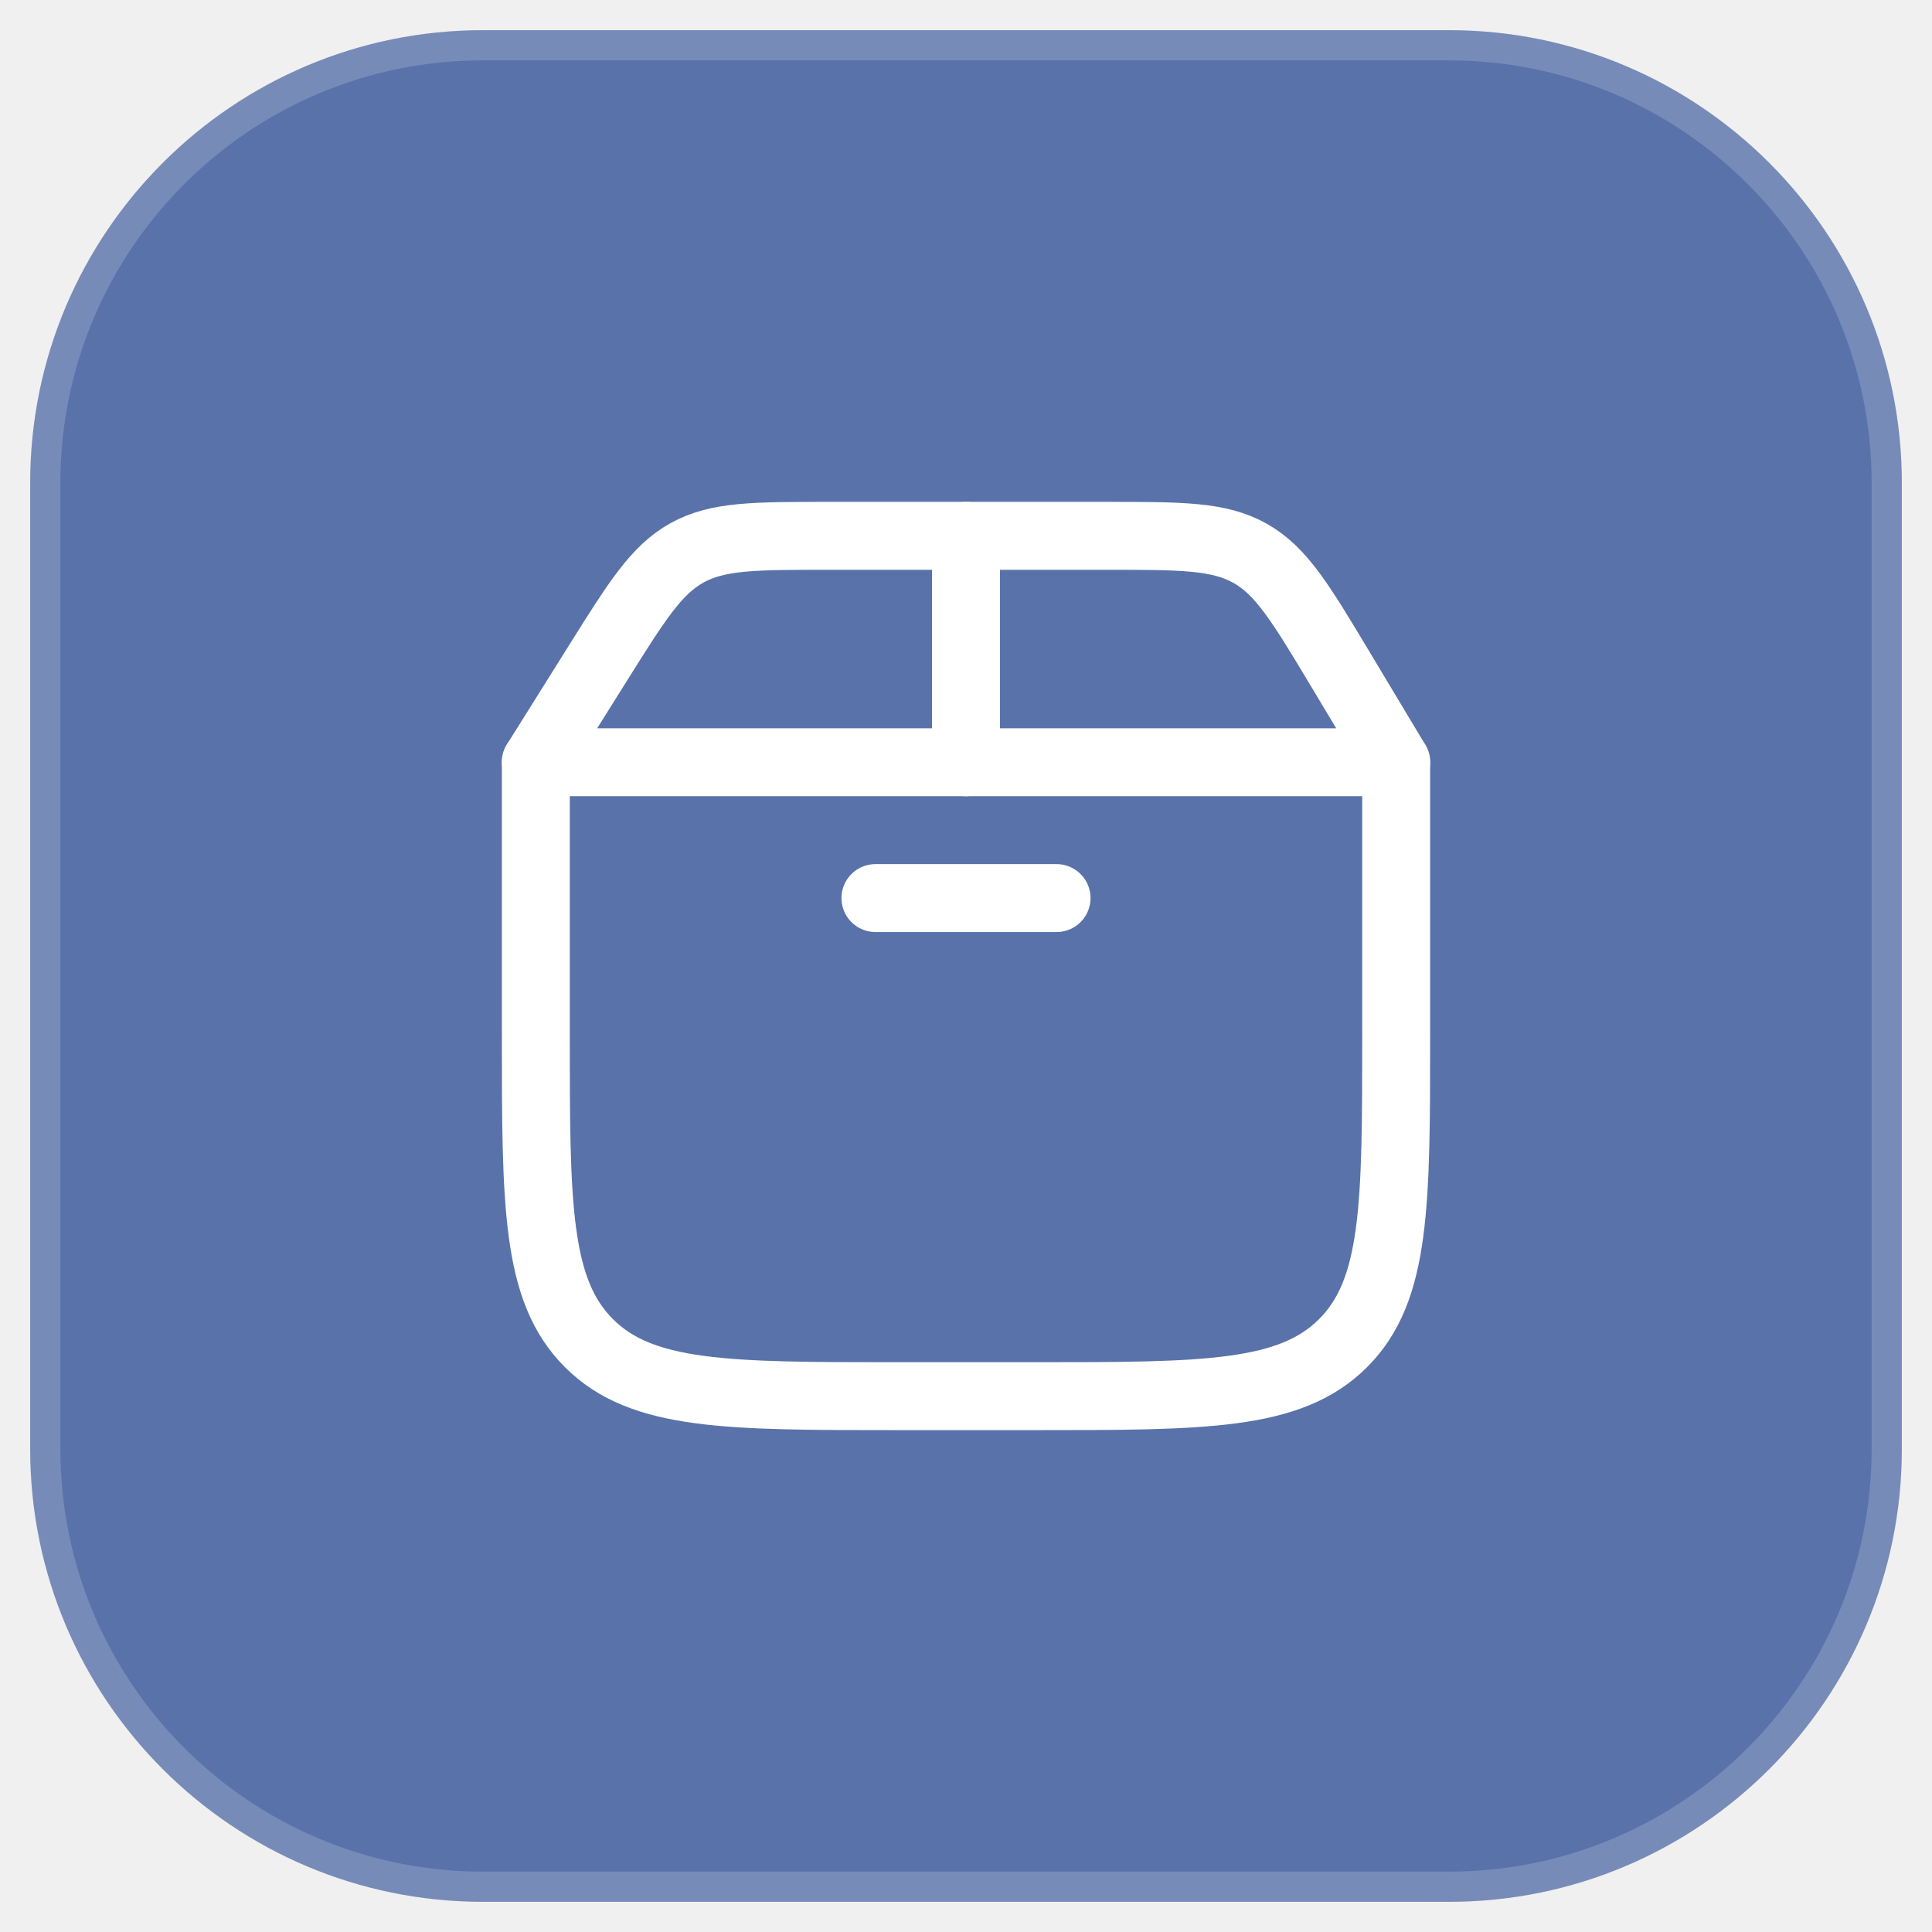
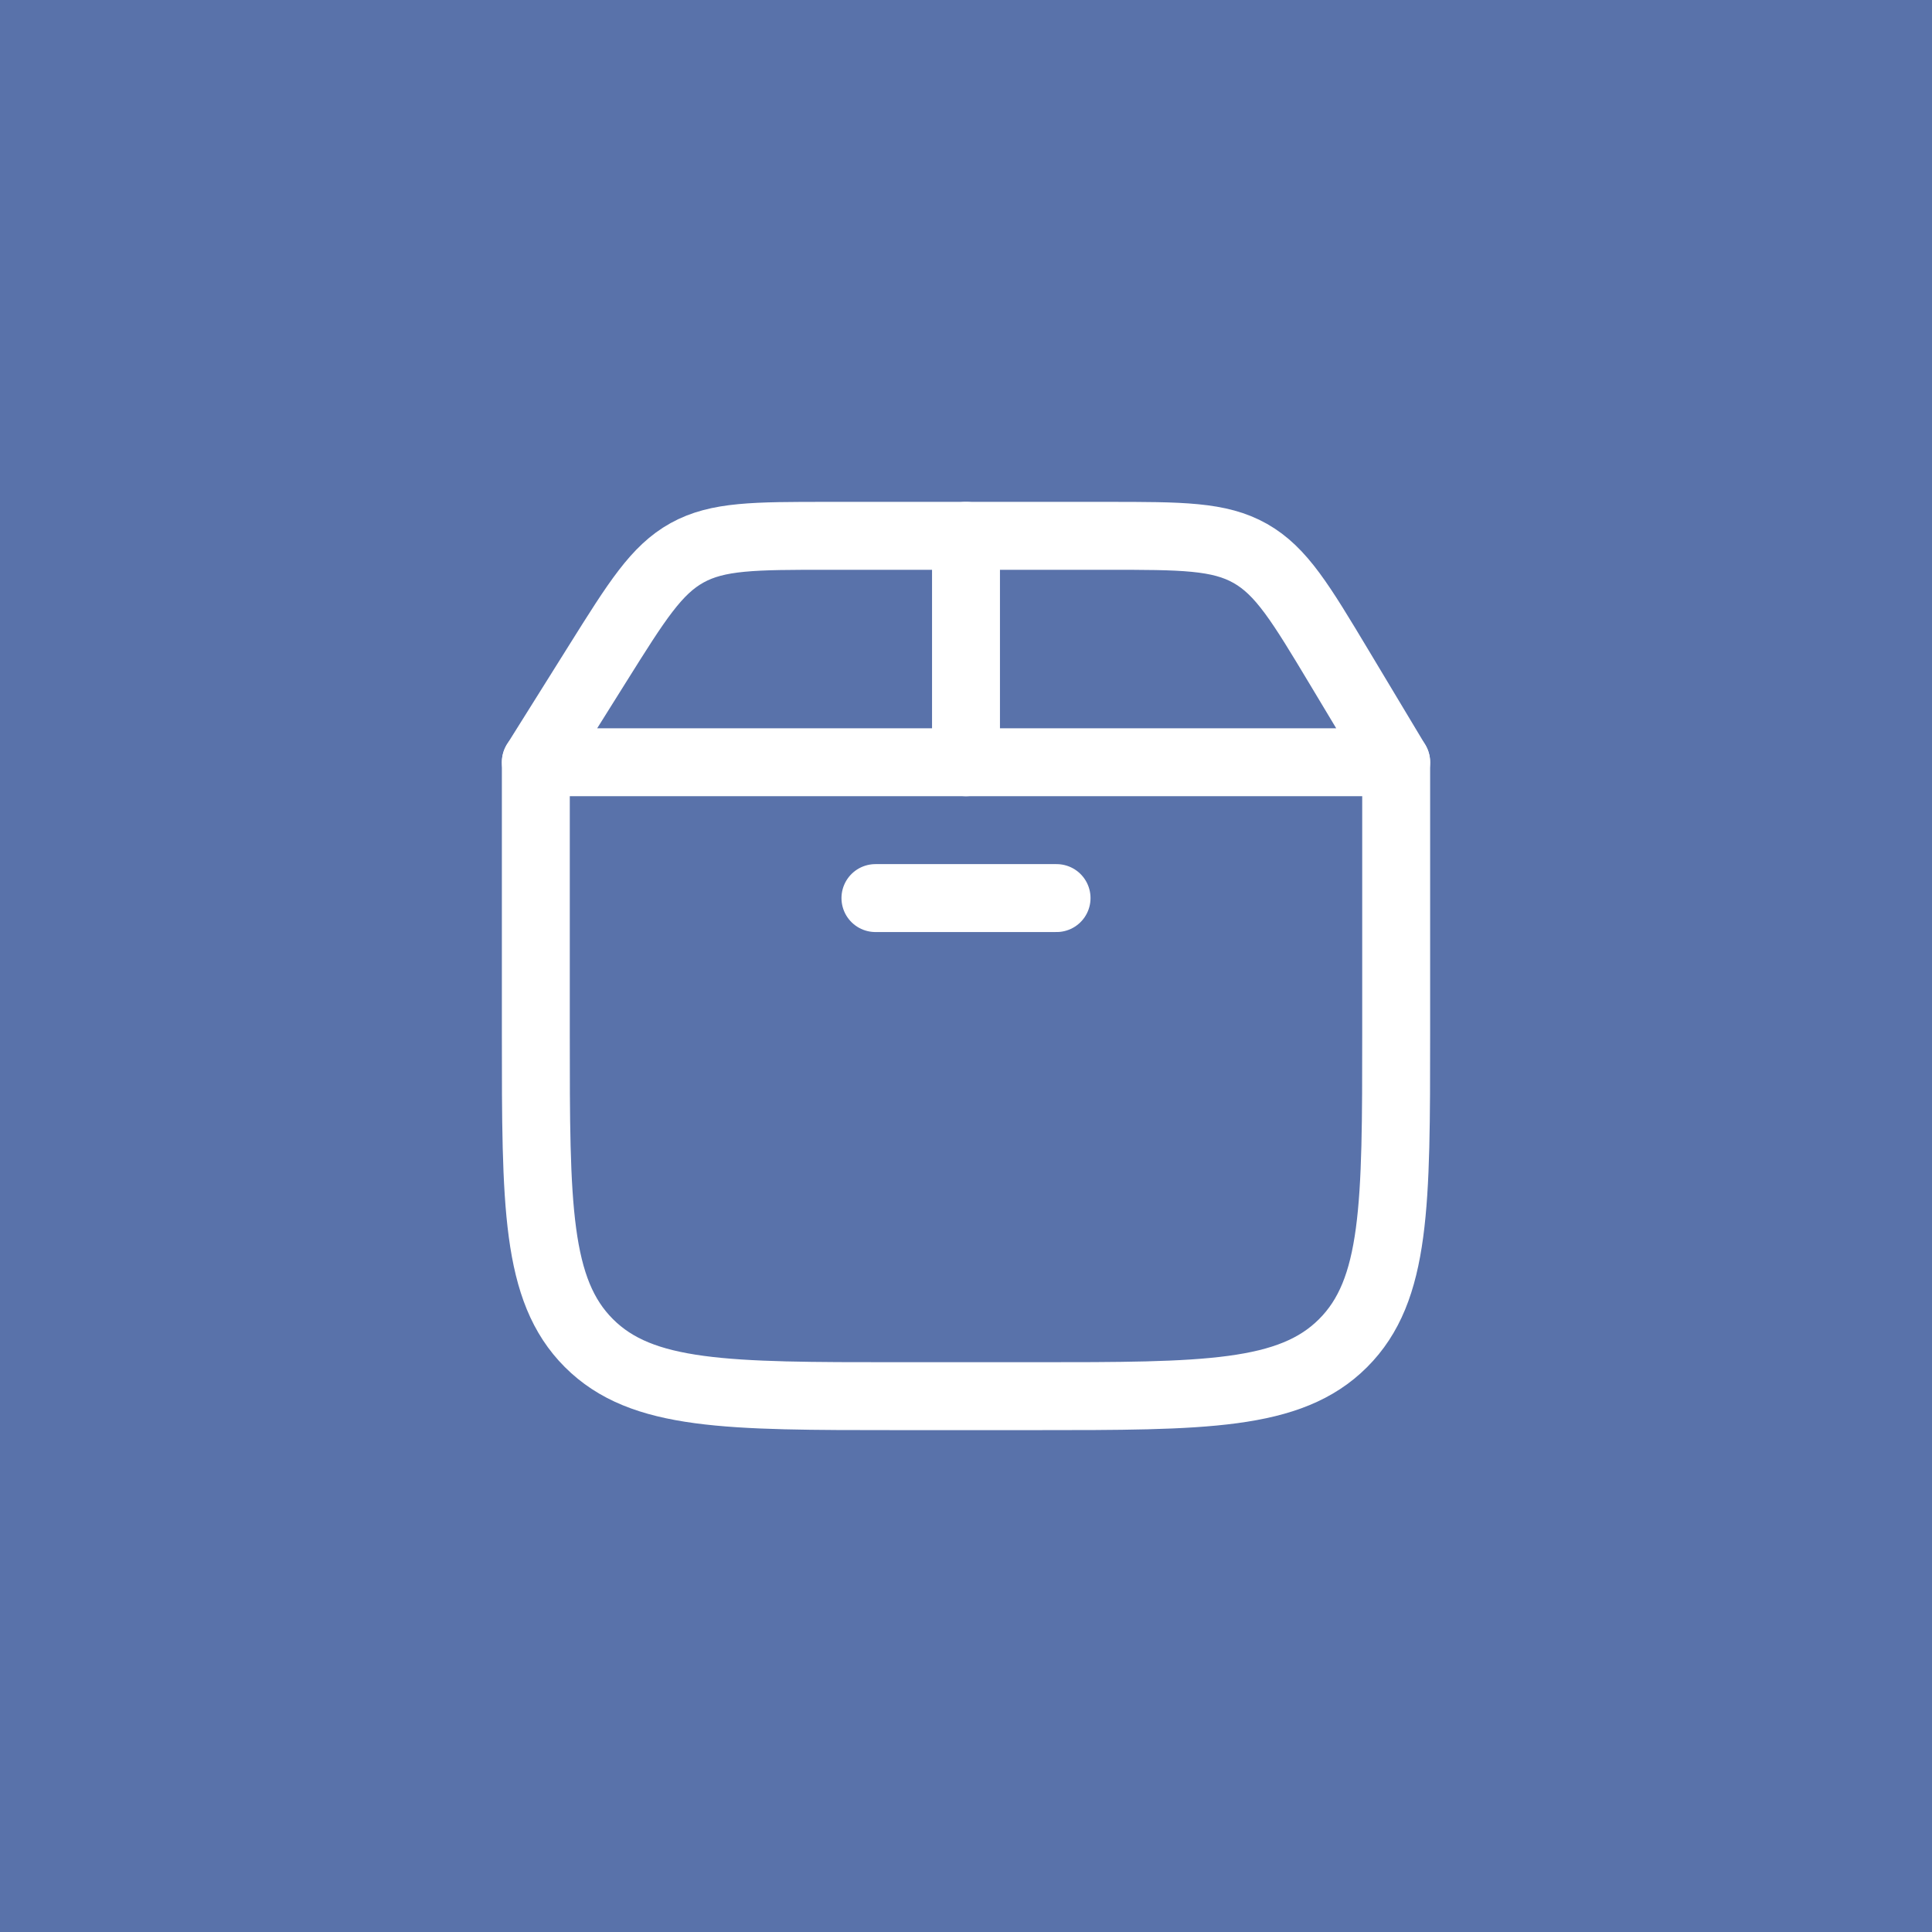
<svg xmlns="http://www.w3.org/2000/svg" width="64" height="64" viewBox="0 0 64 64">
-   <rect x="1" y="1" width="62" height="62" rx="15" fill="#5972AA" />
-   <rect x="1.5" y="1.5" width="61" height="61" rx="14.5" fill="none" stroke="#fff" stroke-opacity=".18" />
+   <rect width="64" height="64" fill="#5972AA" />
  <g transform="translate(14 14) scale(1.5)" fill="none" color="#fff" stroke-linecap="round" stroke-linejoin="round">
    <path d="M2.5 7.5V13.5C2.5 17.271 2.5 19.157 3.672 20.328C4.843 21.5 6.729 21.5 10.5 21.5H13.5C17.271 21.5 19.157 21.5 20.328 20.328C21.5 19.157 21.5 17.271 21.5 13.5V7.5" stroke="currentColor" stroke-linecap="round" stroke-linejoin="round" stroke-width="1.5" />
    <path d="M3.869 5.315L2.5 7.5H21.5L20.248 5.413C19.394 3.99 18.967 3.279 18.279 2.889C17.592 2.5 16.762 2.5 15.103 2.5H8.954C7.33 2.5 6.518 2.5 5.84 2.875C5.162 3.251 4.731 3.939 3.869 5.315Z" stroke="currentColor" stroke-linecap="round" stroke-linejoin="round" stroke-width="1.5" />
    <path d="M12 7.5V2.5" stroke="currentColor" stroke-linecap="round" stroke-linejoin="round" stroke-width="1.5" />
    <path d="M10 10.5H14" stroke="currentColor" stroke-linecap="round" stroke-linejoin="round" stroke-width="1.5" />
  </g>
</svg>
